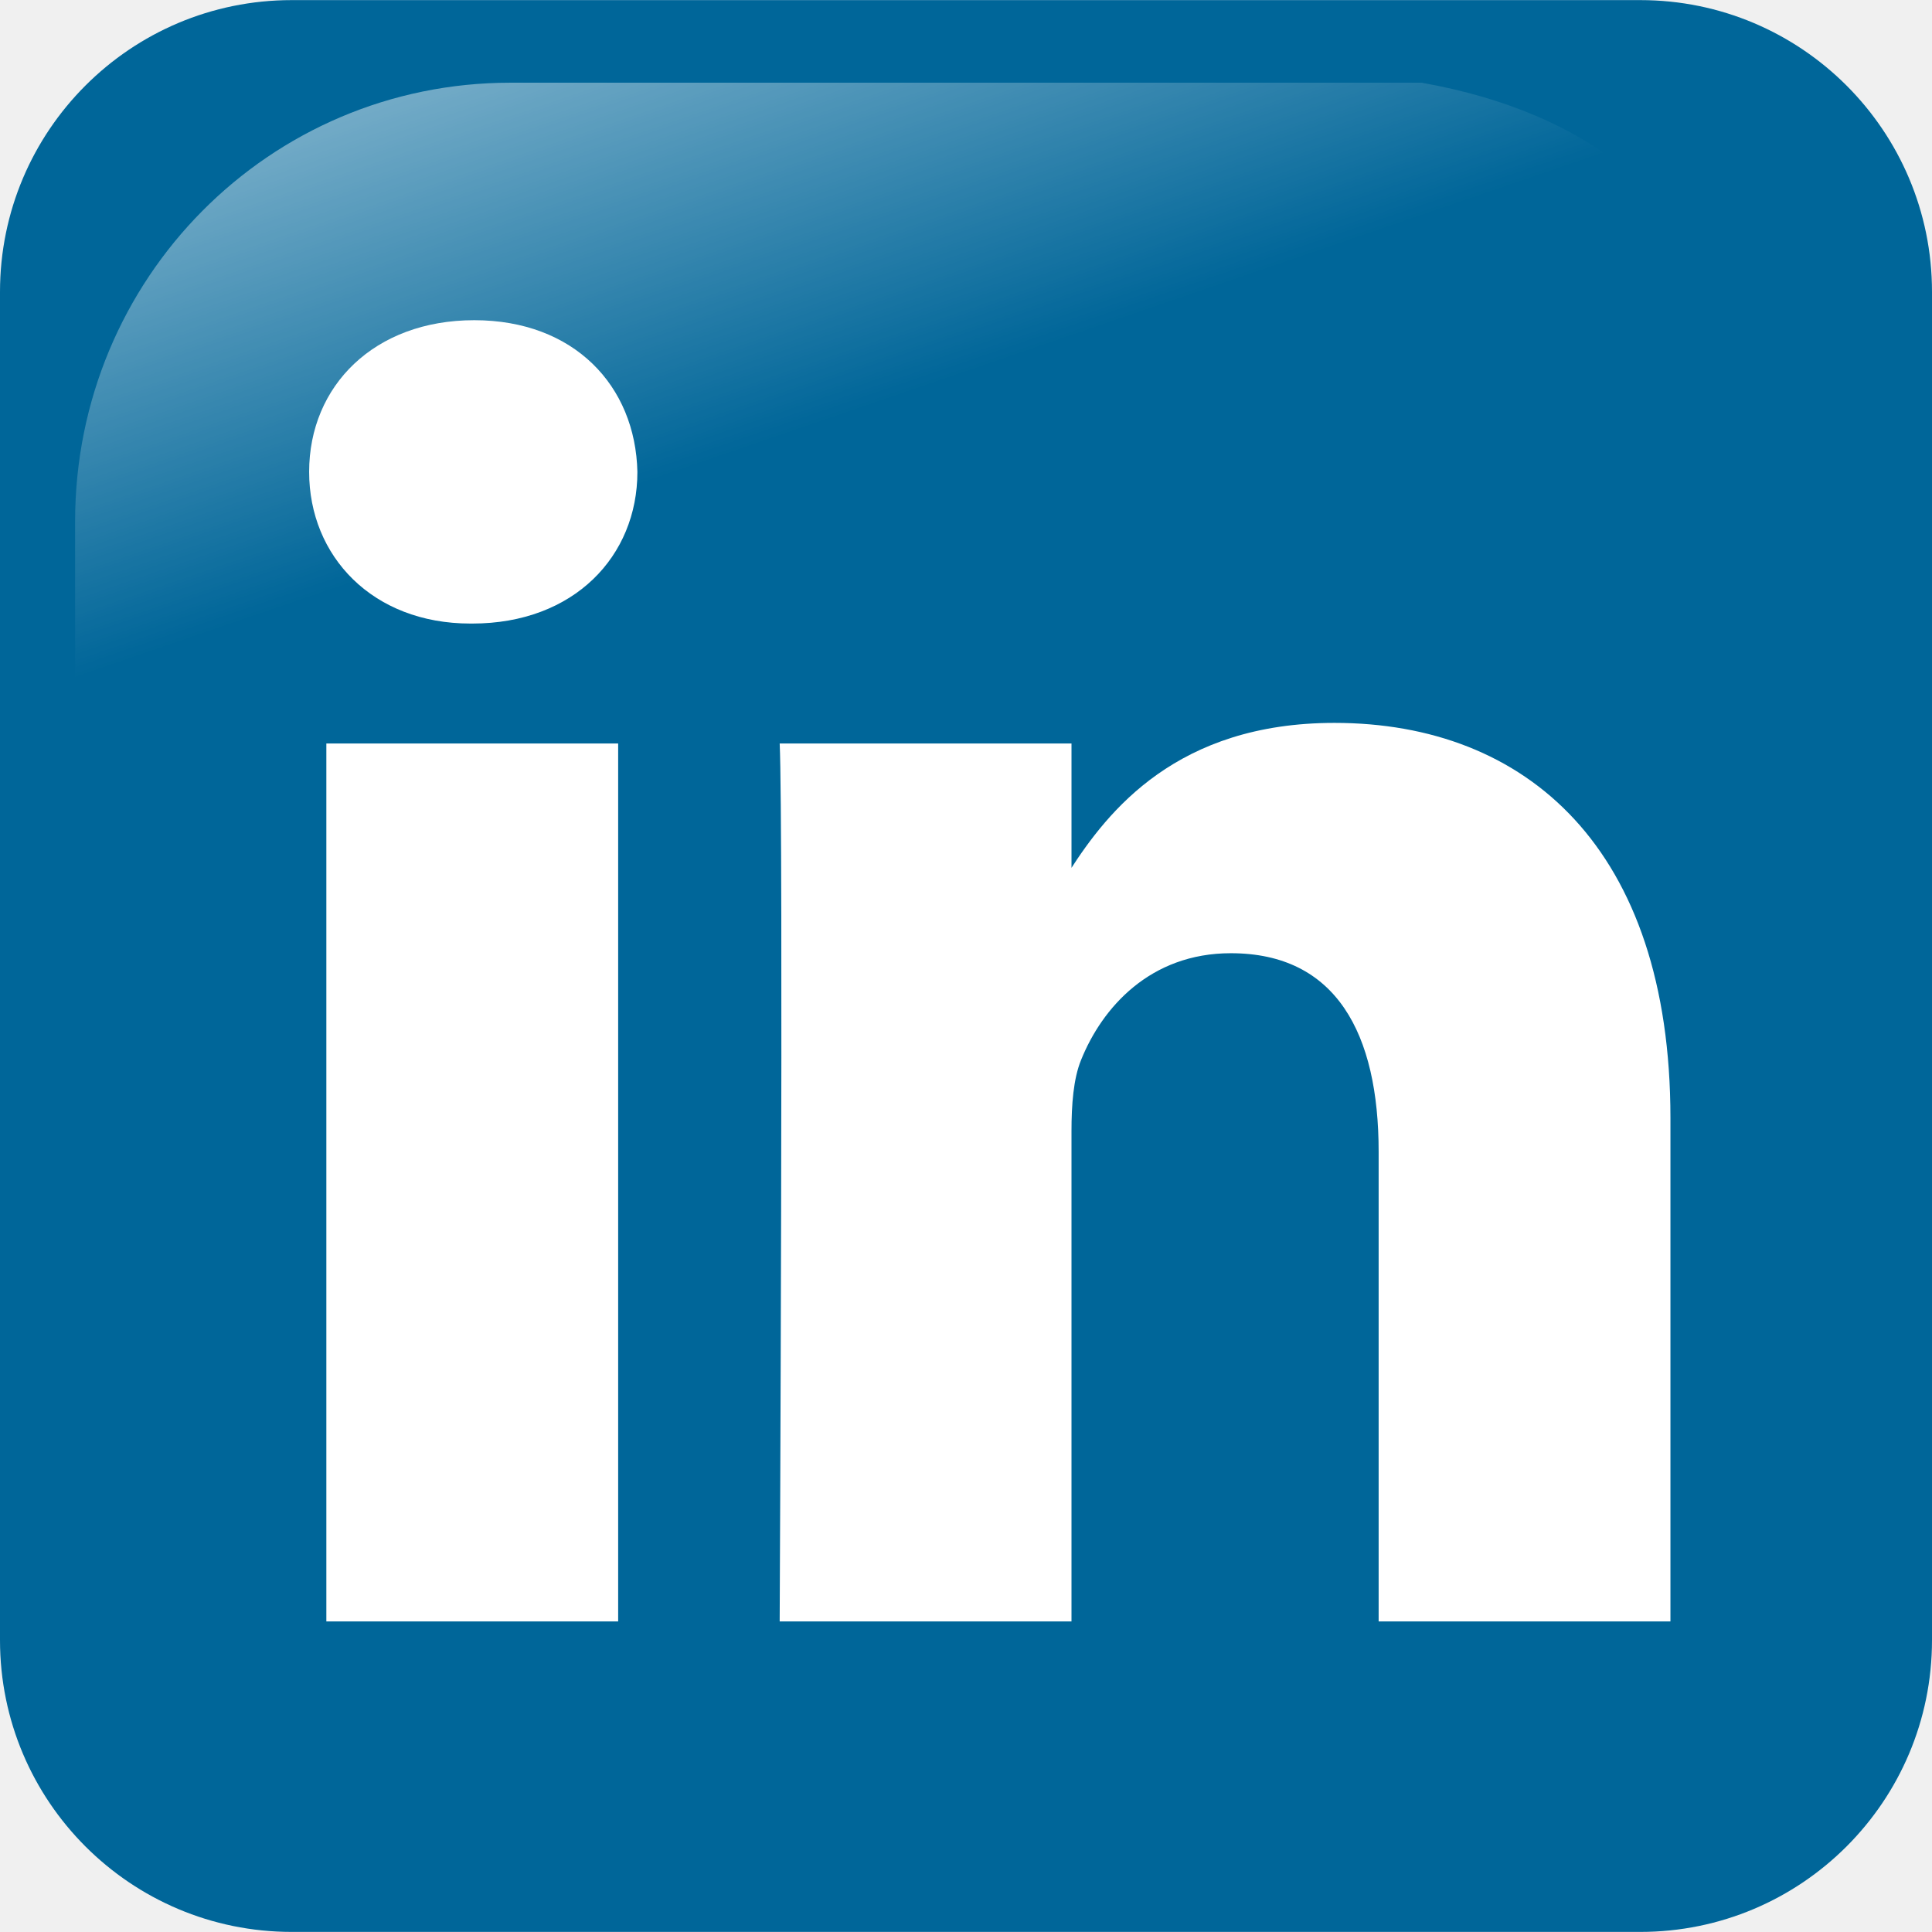
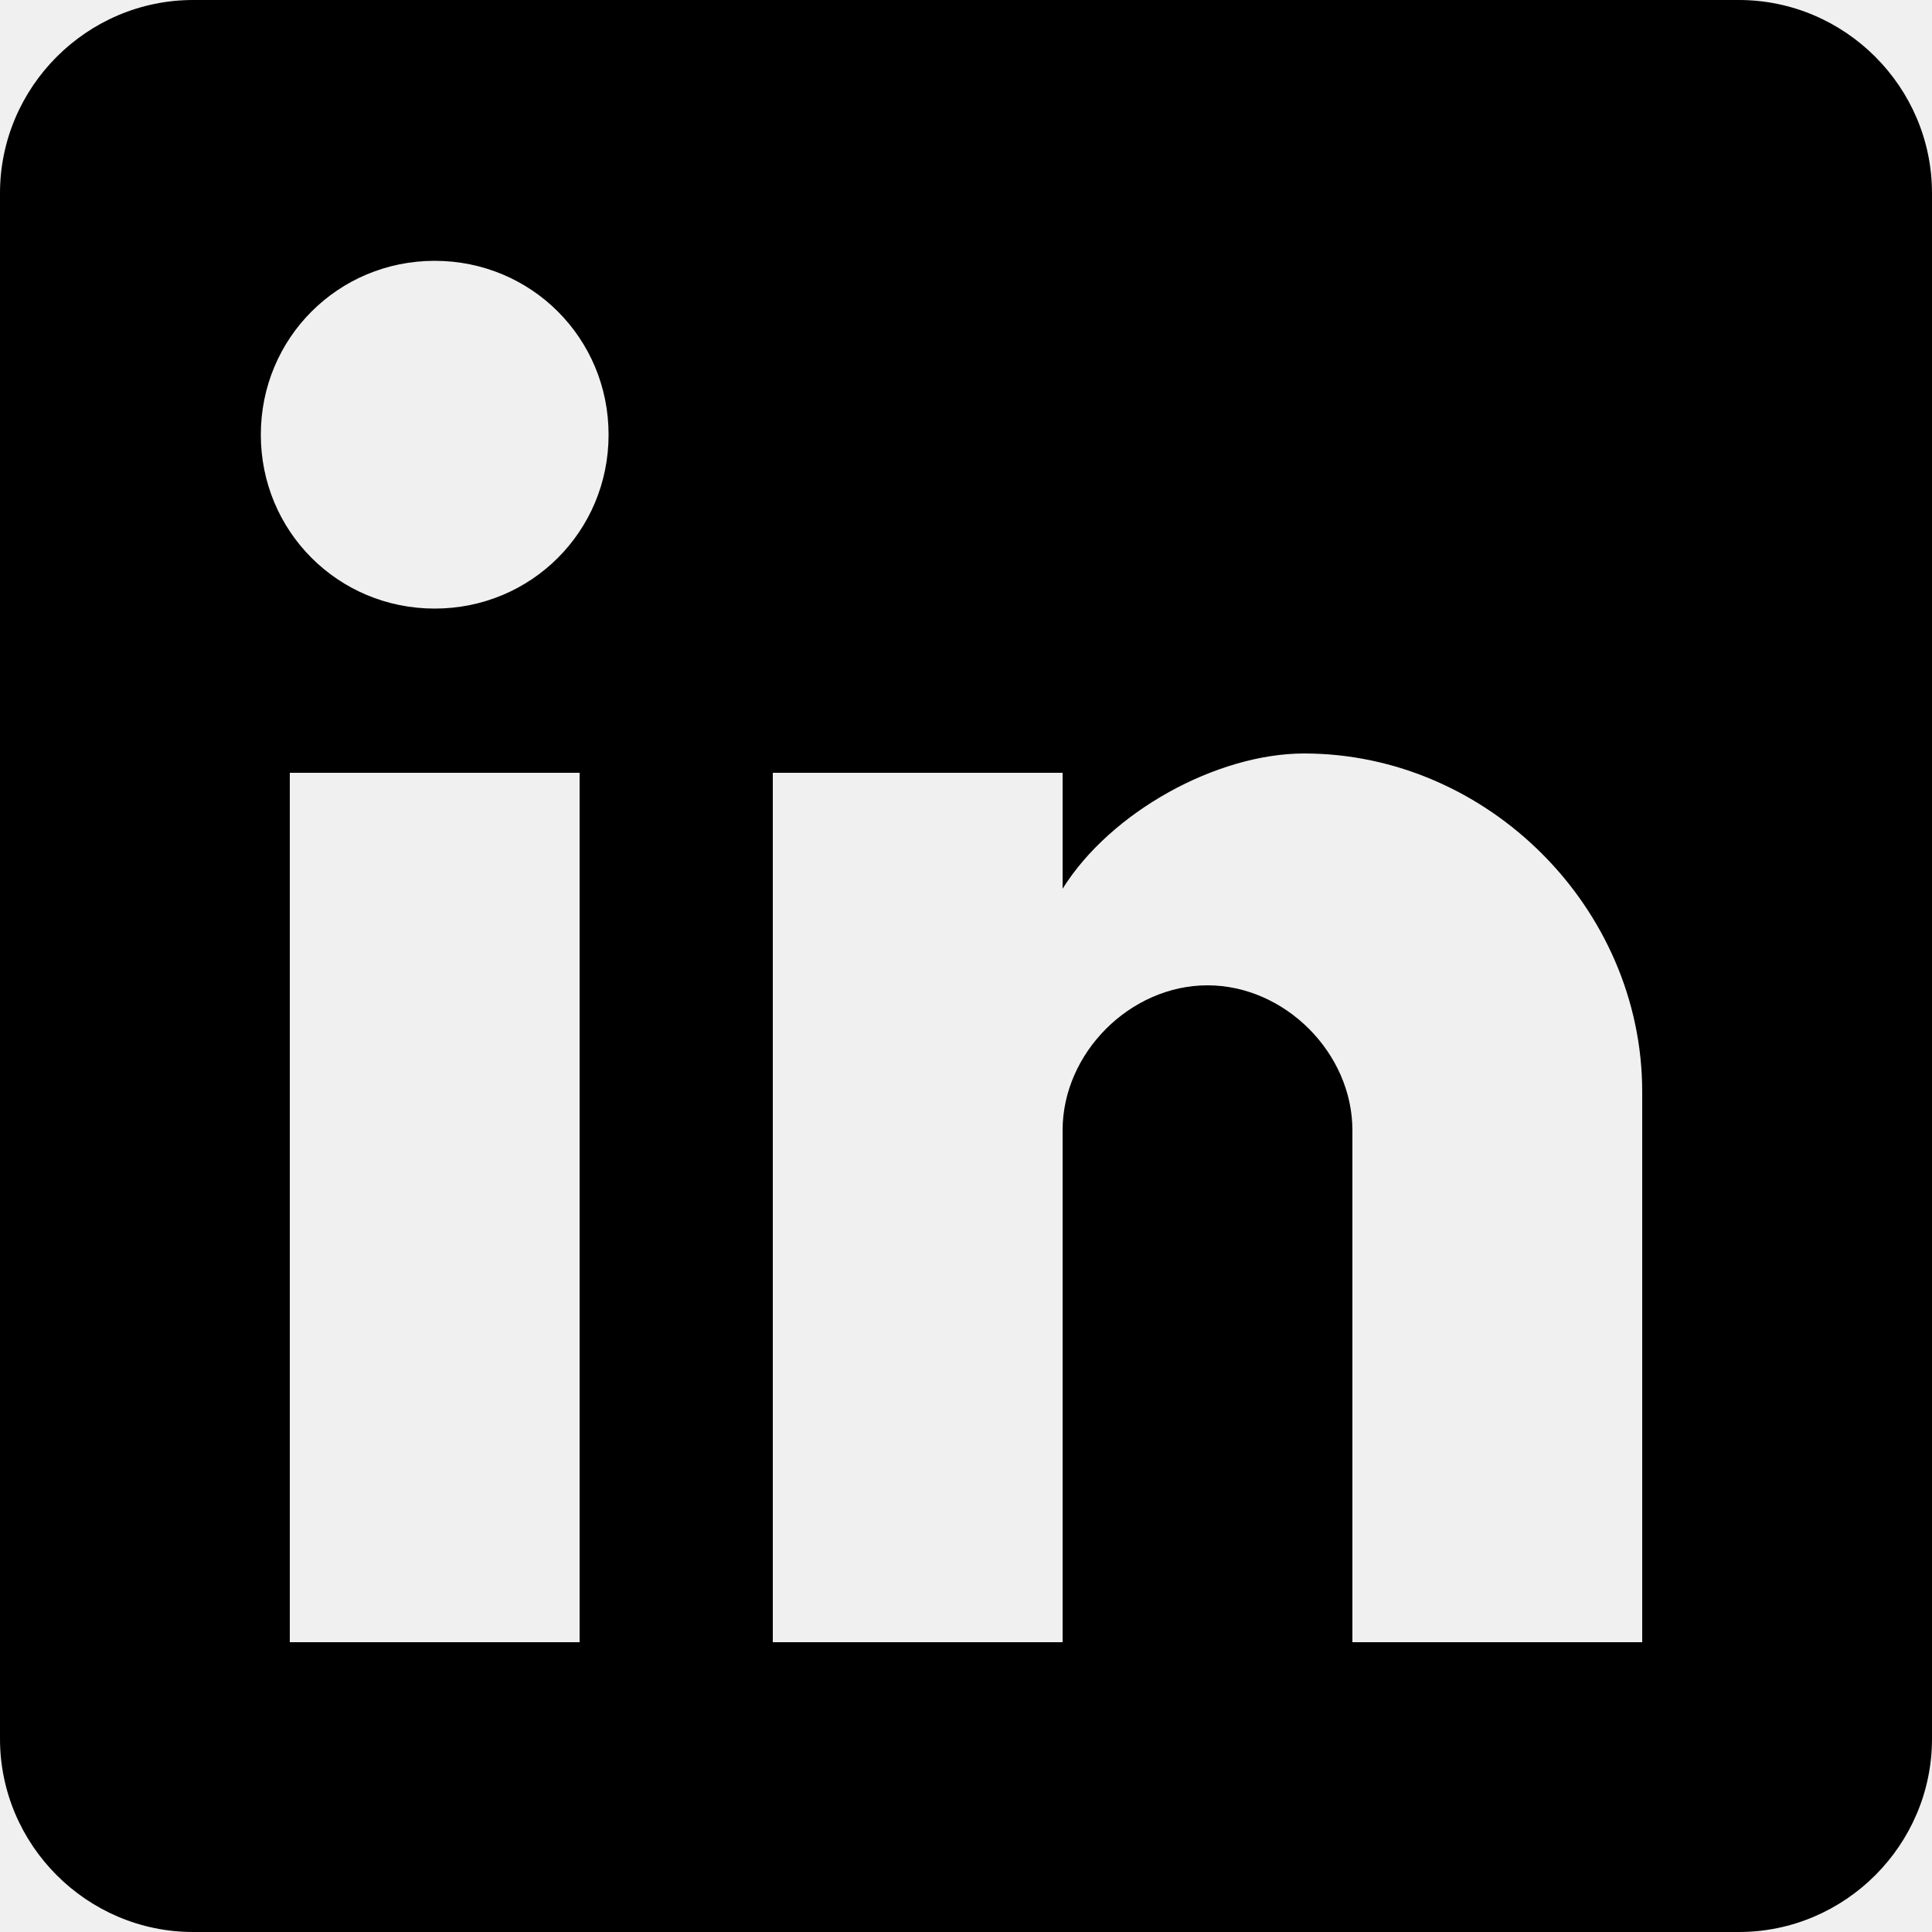
- <svg xmlns="http://www.w3.org/2000/svg" version="1.1" id="Layer_1" x="0px" y="0px" width="200px" height="200px" viewBox="0 0 200 200" enable-background="new 0 0 200 200" xml:space="preserve">
-   <path fill="#006699" d="M169.799,0.011H30.201C13.521,0.011,0,13.533,0,30.212V169.79c0,16.68,13.521,30.201,30.201,30.201h139.598  c16.68,0,30.201-13.521,30.201-30.201V30.212C200,13.533,186.479,0.011,169.799,0.011z" />
-   <linearGradient id="SVGID_1_" gradientUnits="userSpaceOnUse" x1="-1009.141" y1="-347.698" x2="-1060.841" y2="-498.388" gradientTransform="matrix(-0.5034 0 0 -0.5034 -457.1178 -204.387)">
-     <stop offset="0" style="stop-color:#FFFFFF" />
-     <stop offset="1" style="stop-color:#FFFFFF;stop-opacity:0" />
-   </linearGradient>
-   <path opacity="0.781" fill="url(#SVGID_1_)" enable-background="new    " d="M147.16,8.561H52.84  c-24.967,0-45.066,20.263-45.066,45.433v92.02c0.808,19.647,3.917,7.227,9.834-14.53c6.876-25.287,29.273-47.388,56.547-63.952  c20.817-12.642,44.119-20.715,86.533-21.483C184.742,45.613,182.619,14.83,147.16,8.561L147.16,8.561z" />
-   <path fill="#FFFFFF" d="M63.992,167.85V76.966H33.784v90.884H63.992z M48.892,64.55c10.534,0,17.091-6.979,17.091-15.7  c-0.196-8.918-6.557-15.703-16.891-15.703c-10.333,0-17.09,6.785-17.09,15.703c0,8.722,6.555,15.7,16.693,15.7H48.892L48.892,64.55z  " />
-   <path fill="#FFFFFF" d="M80.712,167.85h30.208v-50.754c0-2.716,0.196-5.43,0.994-7.371c2.184-5.428,7.154-11.048,15.499-11.048  c10.931,0,15.304,8.334,15.304,20.552v48.621h30.206v-52.112c0-27.916-14.903-40.905-34.778-40.905  c-16.295,0-23.451,9.109-27.426,15.313h0.202V76.964H80.713C81.109,85.493,80.713,167.849,80.712,167.85L80.712,167.85z" />
+ <svg xmlns="http://www.w3.org/2000/svg" version="1.1" id="Capa_1" x="0px" y="0px" width="510px" height="510px" viewBox="0 0 510 510" enable-background="new 0 0 510 510" xml:space="preserve">
+   <g>
+     <g id="post-linkedin">
+       <path d="M459,0H51C22.95,0,0,22.95,0,51v408c0,28.05,22.95,51,51,51h408c28.05,0,51-22.95,51-51V51C510,22.95,487.05,0,459,0z     M153,433.5H76.5V204H153V433.5z M114.75,160.65c-25.5,0-45.9-20.4-45.9-45.9s20.4-45.9,45.9-45.9s45.9,20.4,45.9,45.9    S140.25,160.65,114.75,160.65z M433.5,433.5H357V298.35c0-20.398-17.85-38.25-38.25-38.25s-38.25,17.852-38.25,38.25V433.5H204    V204h76.5v30.6c12.75-20.4,40.8-35.7,63.75-35.7c48.45,0,89.25,40.8,89.25,89.25V433.5z" />
+     </g>
+   </g>
</svg>
